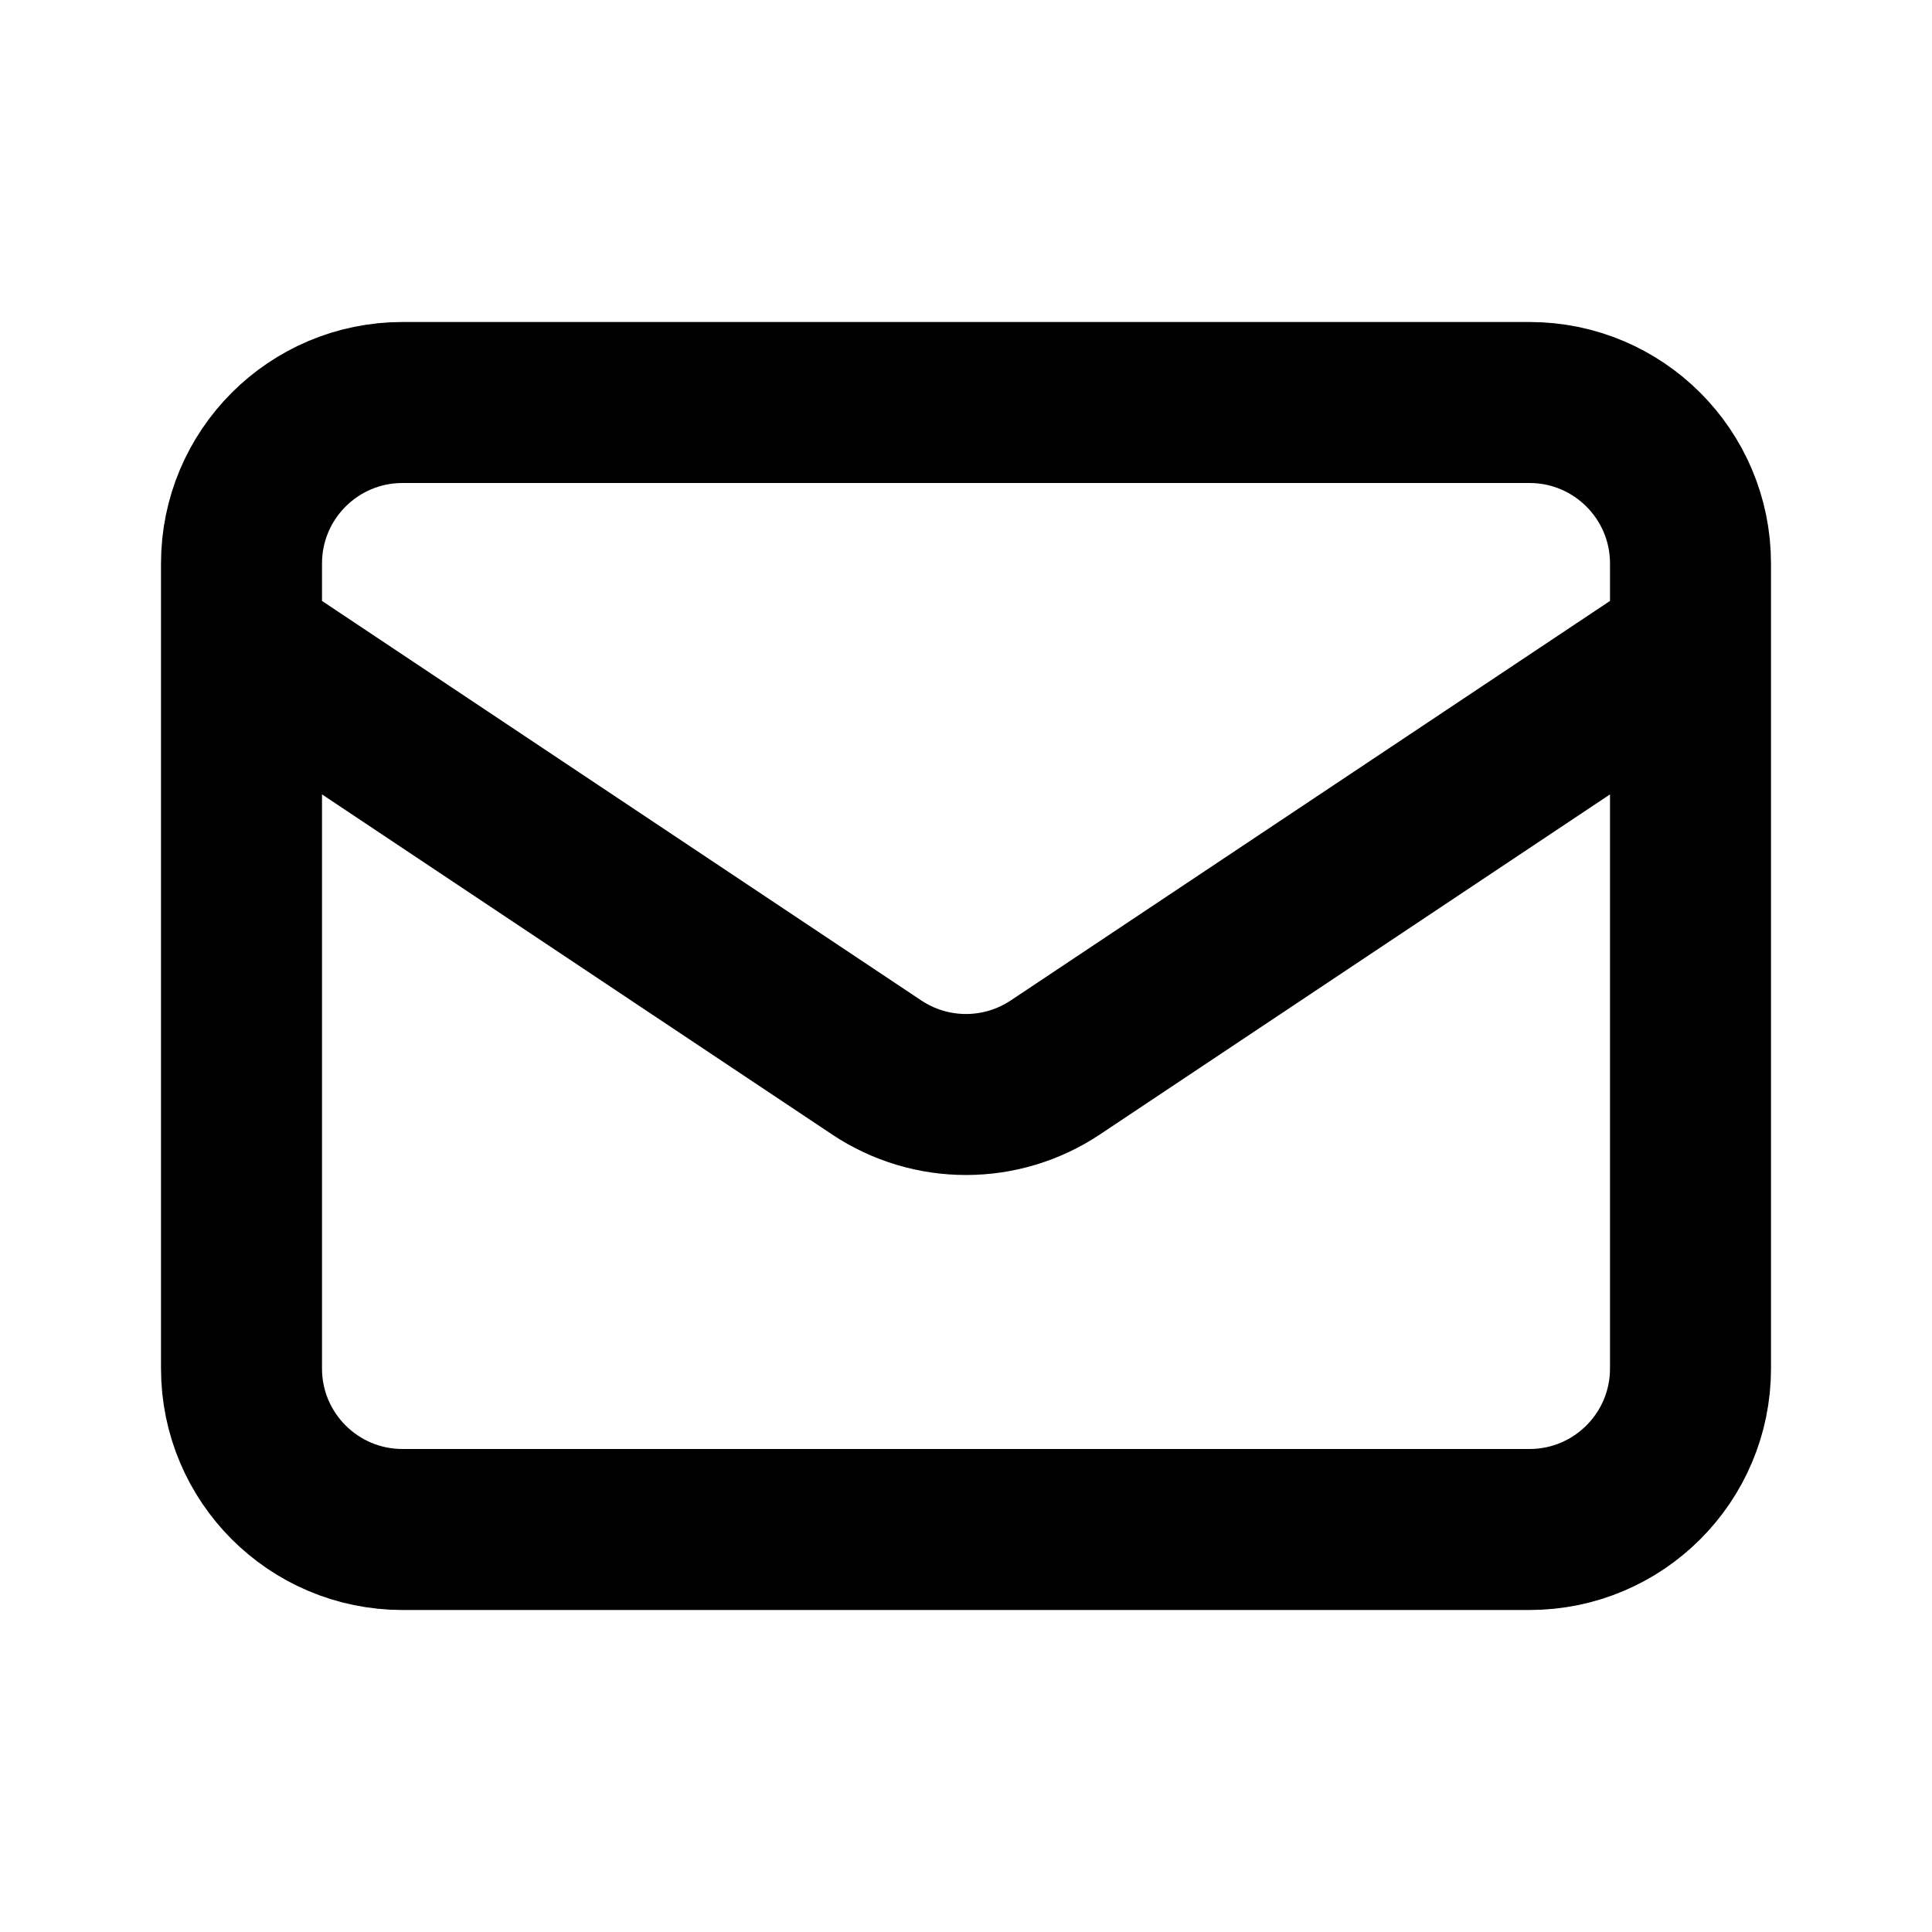
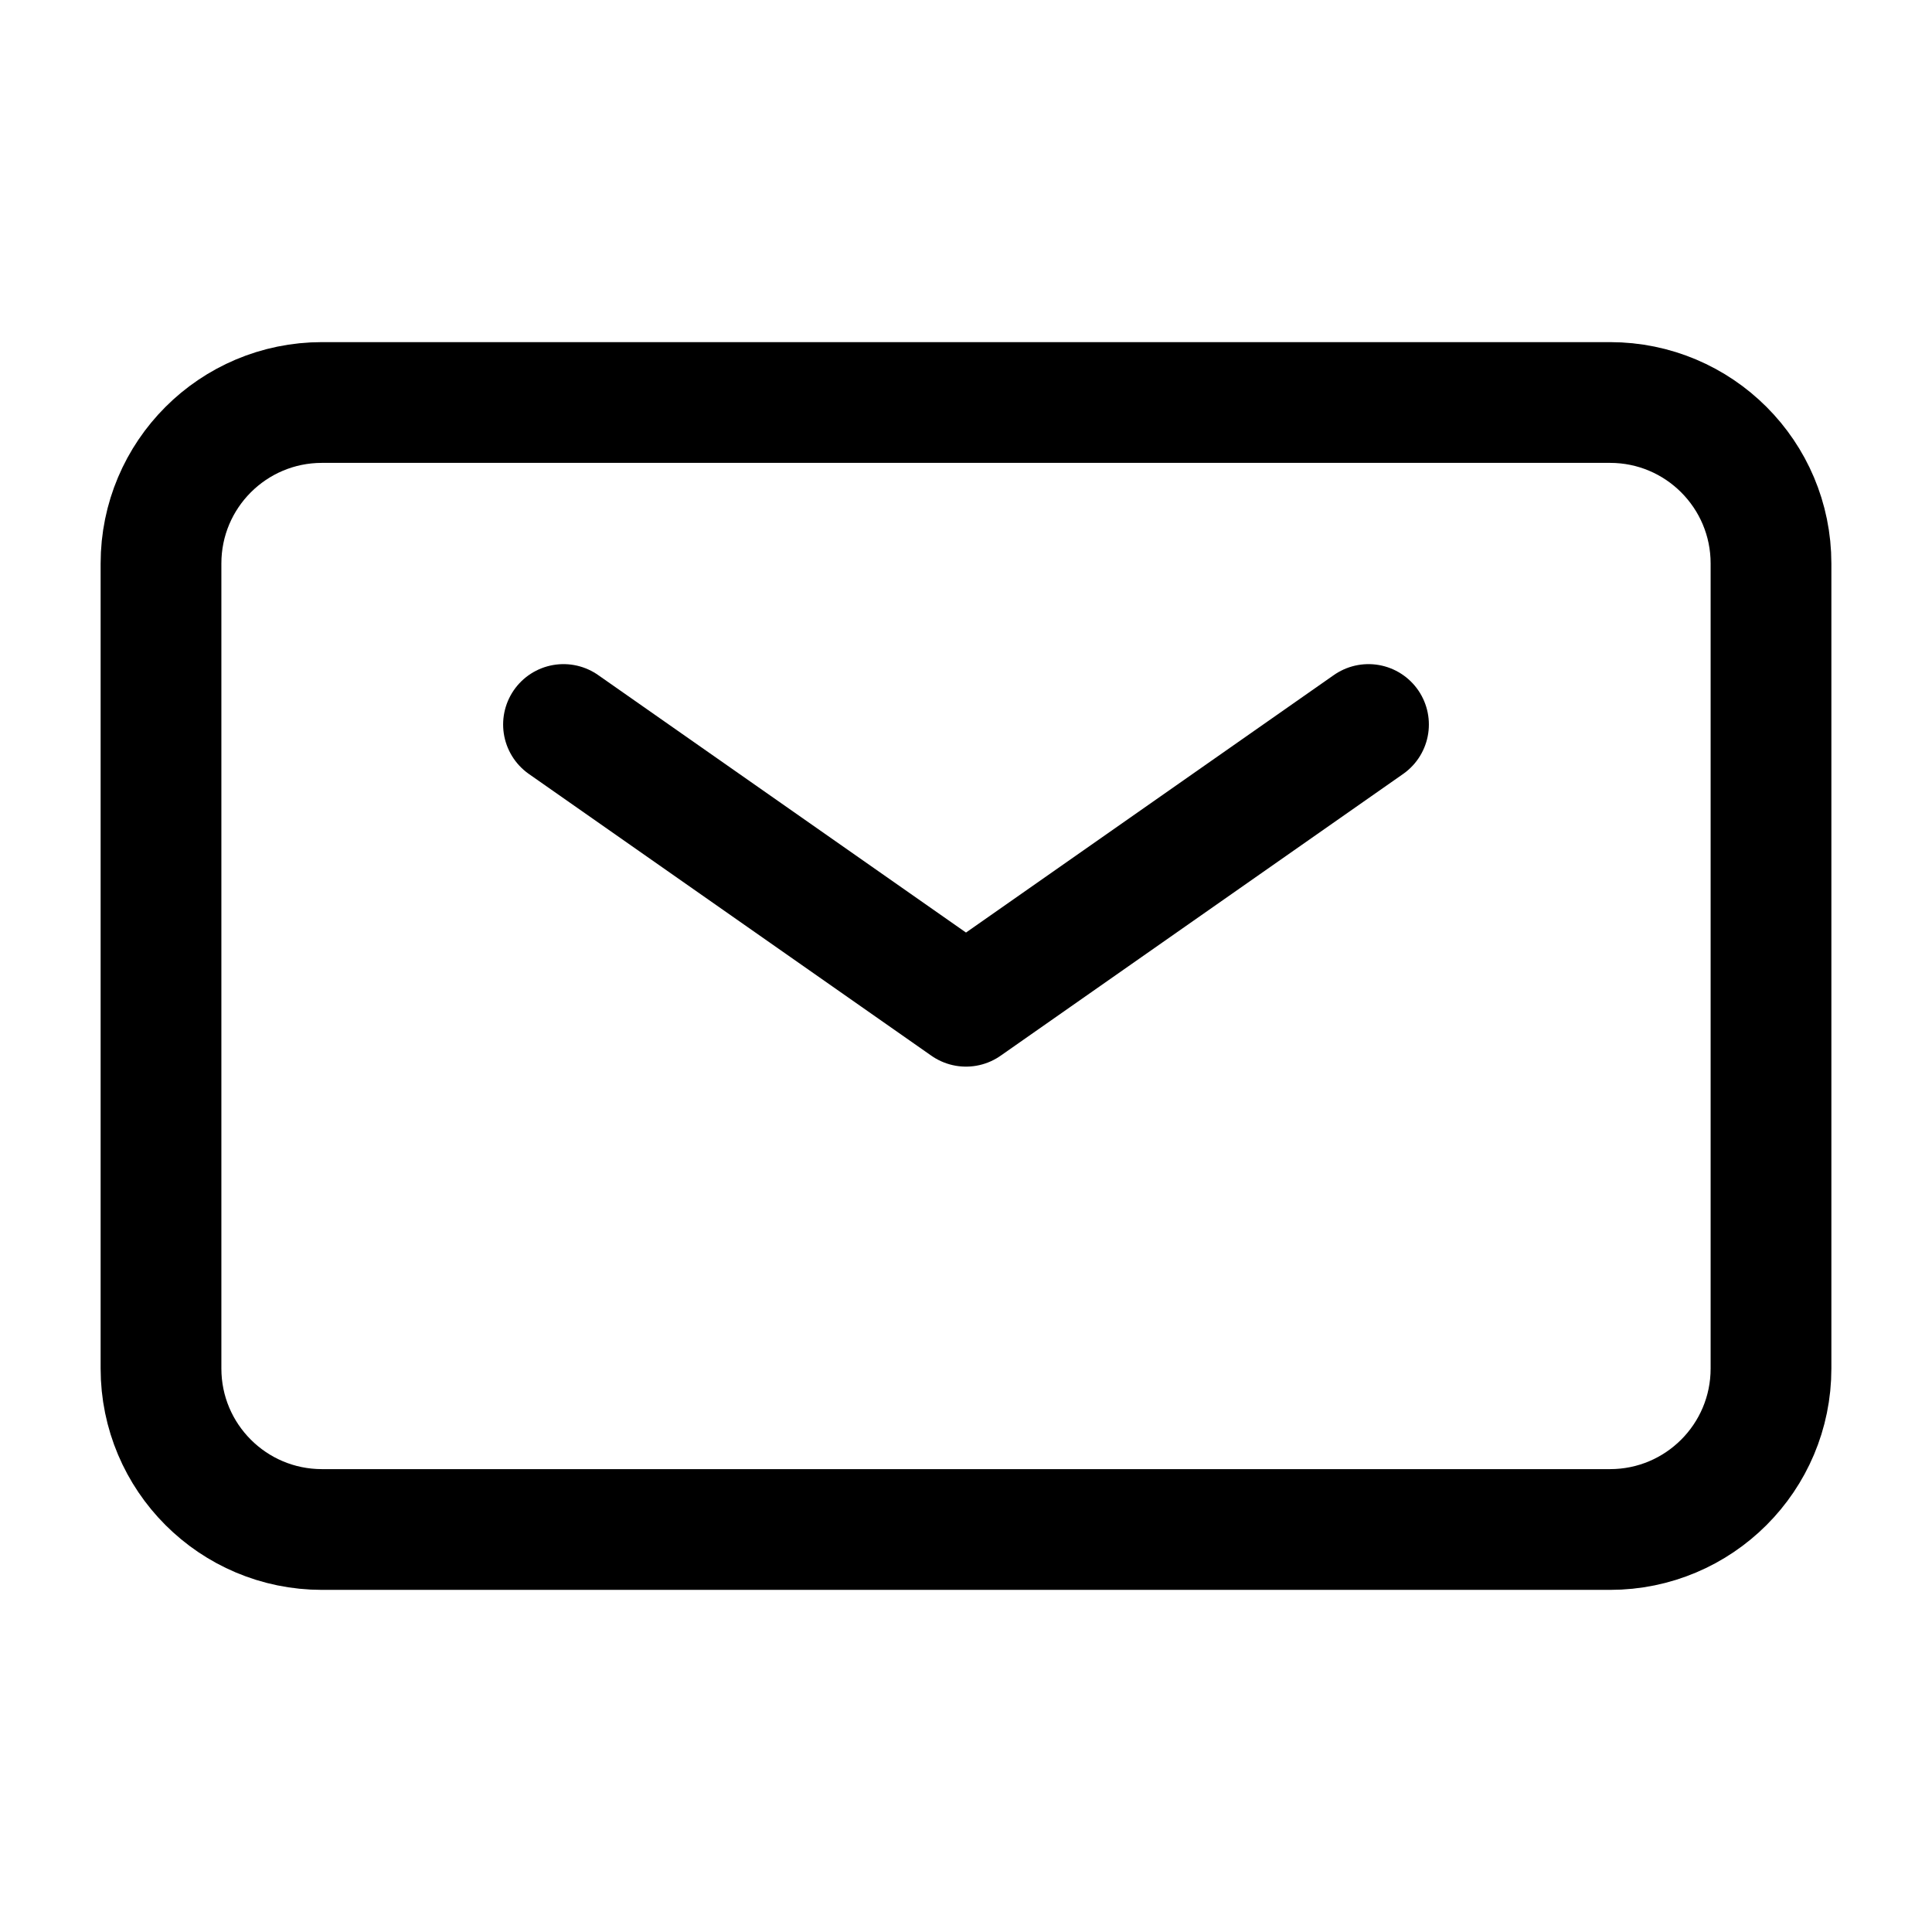
- <svg xmlns="http://www.w3.org/2000/svg" fill="none" width="24" height="24" viewBox="0 0 24 24" stroke="currentColor" class="mr-1">
-   <path stroke-linecap="round" stroke-linejoin="round" stroke-width="2" d="M3 8l7.89 5.26a2 2 0 002.22 0L21 8M5 19h14a2 2 0 002-2V7a2 2 0 00-2-2H5a2 2 0 00-2 2v10a2 2 0 002 2z" />
+ <svg xmlns="http://www.w3.org/2000/svg" width="64px" height="64px" stroke-width="1.5" viewBox="0 0 24 24" fill="none" color="#000000">
+   <path d="M7 9L12 12.5L17 9" stroke="#000000" stroke-width="1.5" stroke-linecap="round" stroke-linejoin="round" />
+   <path d="M2 17V7C2 5.895 2.895 5 4 5H20C21.105 5 22 5.895 22 7V17C22 18.105 21.105 19 20 19H4C2.895 19 2 18.105 2 17Z" stroke="#000000" stroke-width="1.5" />
</svg>
